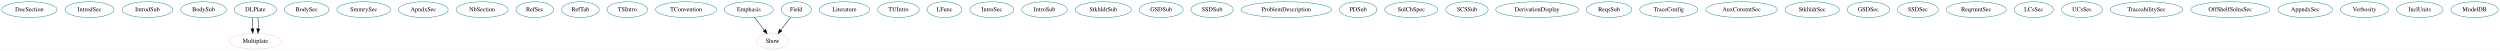
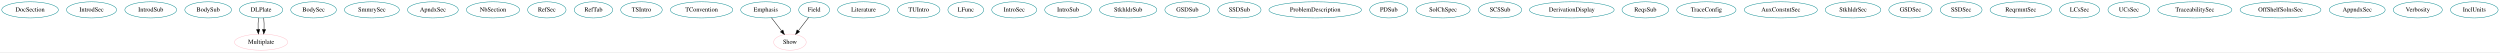
- <svg xmlns="http://www.w3.org/2000/svg" width="5699pt" height="116pt" viewBox="0.00 0.00 5698.99 116.00">
+ <svg xmlns="http://www.w3.org/2000/svg" width="5573pt" height="116pt" viewBox="0.00 0.00 5573.34 116.00">
  <g id="graph0" class="graph" transform="scale(1 1) rotate(0) translate(4 112)">
-     <polygon fill="white" stroke="transparent" points="-4,4 -4,-112 5694.99,-112 5694.99,4 -4,4" />
+     <polygon fill="white" stroke="transparent" points="-4,4 -4,-112 5569.34,-112 5569.34,4 -4,4" />
    <g id="node1" class="node">
      <ellipse fill="none" stroke="#00868b" cx="63.04" cy="-90" rx="63.09" ry="18" />
      <text text-anchor="middle" x="63.04" y="-86.3" font-family="Times,serif" font-size="14.00">DocSection</text>
    </g>
    <g id="node2" class="node">
      <ellipse fill="none" stroke="#00868b" cx="200.04" cy="-90" rx="55.79" ry="18" />
      <text text-anchor="middle" x="200.04" y="-86.3" font-family="Times,serif" font-size="14.00">IntrodSec</text>
    </g>
    <g id="node3" class="node">
      <ellipse fill="none" stroke="#00868b" cx="332.04" cy="-90" rx="57.69" ry="18" />
      <text text-anchor="middle" x="332.04" y="-86.3" font-family="Times,serif" font-size="14.00">IntrodSub</text>
    </g>
    <g id="node4" class="node">
      <ellipse fill="none" stroke="#00868b" cx="460.04" cy="-90" rx="51.99" ry="18" />
      <text text-anchor="middle" x="460.04" y="-86.3" font-family="Times,serif" font-size="14.00">BodySub</text>
    </g>
    <g id="node5" class="node">
      <ellipse fill="none" stroke="#00868b" cx="578.04" cy="-90" rx="48.19" ry="18" />
      <text text-anchor="middle" x="578.04" y="-86.3" font-family="Times,serif" font-size="14.00">DLPlate</text>
    </g>
-     <g id="node44" class="node">
+     <g id="node43" class="node">
      <ellipse fill="none" stroke="pink" cx="578.04" cy="-18" rx="59.29" ry="18" />
      <text text-anchor="middle" x="578.04" y="-14.3" font-family="Times,serif" font-size="14.00">Multiplate</text>
    </g>
    <g id="edge1" class="edge">
      <path fill="none" stroke="black" d="M572.17,-72.05C571.35,-64.35 571.11,-55.03 571.44,-46.36" />
      <polygon fill="black" stroke="black" points="574.94,-46.49 572.13,-36.28 567.96,-46.01 574.94,-46.49" />
    </g>
    <g id="edge3" class="edge">
      <path fill="none" stroke="black" d="M583.92,-72.05C584.74,-64.35 584.98,-55.03 584.65,-46.36" />
      <polygon fill="black" stroke="black" points="588.13,-46.01 583.96,-36.28 581.15,-46.49 588.13,-46.01" />
    </g>
    <g id="node6" class="node">
      <ellipse fill="none" stroke="#00868b" cx="695.04" cy="-90" rx="50.89" ry="18" />
      <text text-anchor="middle" x="695.04" y="-86.3" font-family="Times,serif" font-size="14.00">BodySec</text>
    </g>
    <g id="node7" class="node">
      <ellipse fill="none" stroke="#00868b" cx="825.04" cy="-90" rx="61.19" ry="18" />
      <text text-anchor="middle" x="825.04" y="-86.3" font-family="Times,serif" font-size="14.00">SmmrySec</text>
    </g>
    <g id="node8" class="node">
      <ellipse fill="none" stroke="#00868b" cx="961.04" cy="-90" rx="56.59" ry="18" />
      <text text-anchor="middle" x="961.04" y="-86.3" font-family="Times,serif" font-size="14.00">ApndxSec</text>
    </g>
    <g id="node9" class="node">
      <ellipse fill="none" stroke="#00868b" cx="1095.04" cy="-90" rx="59.29" ry="18" />
      <text text-anchor="middle" x="1095.04" y="-86.3" font-family="Times,serif" font-size="14.00">NbSection</text>
    </g>
    <g id="node10" class="node">
      <ellipse fill="none" stroke="#00868b" cx="1215.04" cy="-90" rx="42.79" ry="18" />
      <text text-anchor="middle" x="1215.04" y="-86.3" font-family="Times,serif" font-size="14.00">RefSec</text>
    </g>
    <g id="node11" class="node">
      <ellipse fill="none" stroke="#00868b" cx="1319.04" cy="-90" rx="42.79" ry="18" />
      <text text-anchor="middle" x="1319.04" y="-86.3" font-family="Times,serif" font-size="14.00">RefTab</text>
    </g>
    <g id="node12" class="node">
      <ellipse fill="none" stroke="#00868b" cx="1426.04" cy="-90" rx="46.29" ry="18" />
      <text text-anchor="middle" x="1426.04" y="-86.3" font-family="Times,serif" font-size="14.00">TSIntro</text>
    </g>
    <g id="node13" class="node">
      <ellipse fill="none" stroke="#00868b" cx="1560.04" cy="-90" rx="69.59" ry="18" />
      <text text-anchor="middle" x="1560.04" y="-86.3" font-family="Times,serif" font-size="14.00">TConvention</text>
    </g>
    <g id="node14" class="node">
      <ellipse fill="none" stroke="#00868b" cx="1703.04" cy="-90" rx="55.79" ry="18" />
      <text text-anchor="middle" x="1703.04" y="-86.3" font-family="Times,serif" font-size="14.00">Emphasis</text>
    </g>
-     <g id="node45" class="node">
+     <g id="node44" class="node">
      <ellipse fill="none" stroke="pink" cx="1757.04" cy="-18" rx="36.29" ry="18" />
      <text text-anchor="middle" x="1757.04" y="-14.3" font-family="Times,serif" font-size="14.00">Show</text>
    </g>
    <g id="edge2" class="edge">
      <path fill="none" stroke="black" d="M1715.84,-72.41C1722.6,-63.66 1731.01,-52.75 1738.47,-43.08" />
      <polygon fill="black" stroke="black" points="1741.37,-45.04 1744.71,-34.99 1735.83,-40.77 1741.37,-45.04" />
    </g>
    <g id="node15" class="node">
      <ellipse fill="none" stroke="#00868b" cx="1921.04" cy="-90" rx="57.69" ry="18" />
      <text text-anchor="middle" x="1921.04" y="-86.3" font-family="Times,serif" font-size="14.00">Literature</text>
    </g>
    <g id="node16" class="node">
      <ellipse fill="none" stroke="#00868b" cx="2044.04" cy="-90" rx="47.39" ry="18" />
      <text text-anchor="middle" x="2044.04" y="-86.3" font-family="Times,serif" font-size="14.00">TUIntro</text>
    </g>
    <g id="node17" class="node">
      <ellipse fill="none" stroke="#00868b" cx="2149.04" cy="-90" rx="39.79" ry="18" />
      <text text-anchor="middle" x="2149.04" y="-86.3" font-family="Times,serif" font-size="14.00">LFunc</text>
    </g>
    <g id="node18" class="node">
      <ellipse fill="none" stroke="#00868b" cx="2257.04" cy="-90" rx="50.09" ry="18" />
      <text text-anchor="middle" x="2257.04" y="-86.3" font-family="Times,serif" font-size="14.00">IntroSec</text>
    </g>
    <g id="node19" class="node">
      <ellipse fill="none" stroke="#00868b" cx="2377.04" cy="-90" rx="51.99" ry="18" />
      <text text-anchor="middle" x="2377.04" y="-86.3" font-family="Times,serif" font-size="14.00">IntroSub</text>
    </g>
    <g id="node20" class="node">
      <ellipse fill="none" stroke="#00868b" cx="2511.04" cy="-90" rx="63.89" ry="18" />
      <text text-anchor="middle" x="2511.04" y="-86.3" font-family="Times,serif" font-size="14.00">StkhldrSub</text>
    </g>
    <g id="node21" class="node">
      <ellipse fill="none" stroke="#00868b" cx="2643.04" cy="-90" rx="50.09" ry="18" />
      <text text-anchor="middle" x="2643.04" y="-86.3" font-family="Times,serif" font-size="14.00">GSDSub</text>
    </g>
    <g id="node22" class="node">
      <ellipse fill="none" stroke="#00868b" cx="2759.04" cy="-90" rx="48.19" ry="18" />
      <text text-anchor="middle" x="2759.04" y="-86.3" font-family="Times,serif" font-size="14.00">SSDSub</text>
    </g>
    <g id="node23" class="node">
      <ellipse fill="none" stroke="#00868b" cx="2928.04" cy="-90" rx="103.18" ry="18" />
      <text text-anchor="middle" x="2928.04" y="-86.3" font-family="Times,serif" font-size="14.00">ProblemDescription</text>
    </g>
    <g id="node24" class="node">
      <ellipse fill="none" stroke="#00868b" cx="3092.04" cy="-90" rx="42.49" ry="18" />
      <text text-anchor="middle" x="3092.04" y="-86.3" font-family="Times,serif" font-size="14.00">PDSub</text>
    </g>
    <g id="node25" class="node">
      <ellipse fill="none" stroke="#00868b" cx="3213.04" cy="-90" rx="60.39" ry="18" />
      <text text-anchor="middle" x="3213.04" y="-86.3" font-family="Times,serif" font-size="14.00">SolChSpec</text>
    </g>
    <g id="node26" class="node">
      <ellipse fill="none" stroke="#00868b" cx="3340.04" cy="-90" rx="48.19" ry="18" />
      <text text-anchor="middle" x="3340.04" y="-86.3" font-family="Times,serif" font-size="14.00">SCSSub</text>
    </g>
    <g id="node27" class="node">
      <ellipse fill="none" stroke="#00868b" cx="3500.04" cy="-90" rx="94.48" ry="18" />
      <text text-anchor="middle" x="3500.04" y="-86.3" font-family="Times,serif" font-size="14.00">DerivationDisplay</text>
    </g>
    <g id="node28" class="node">
      <ellipse fill="none" stroke="#00868b" cx="3664.04" cy="-90" rx="51.99" ry="18" />
      <text text-anchor="middle" x="3664.04" y="-86.3" font-family="Times,serif" font-size="14.00">ReqsSub</text>
    </g>
    <g id="node29" class="node">
      <ellipse fill="none" stroke="#00868b" cx="3800.04" cy="-90" rx="66.09" ry="18" />
      <text text-anchor="middle" x="3800.04" y="-86.3" font-family="Times,serif" font-size="14.00">TraceConfig</text>
    </g>
    <g id="node30" class="node">
      <ellipse fill="none" stroke="#00868b" cx="3966.04" cy="-90" rx="81.49" ry="18" />
      <text text-anchor="middle" x="3966.04" y="-86.3" font-family="Times,serif" font-size="14.00">AuxConstntSec</text>
    </g>
    <g id="node31" class="node">
      <ellipse fill="none" stroke="#00868b" cx="4127.04" cy="-90" rx="61.99" ry="18" />
      <text text-anchor="middle" x="4127.04" y="-86.3" font-family="Times,serif" font-size="14.00">StkhldrSec</text>
    </g>
    <g id="node32" class="node">
      <ellipse fill="none" stroke="#00868b" cx="4255.04" cy="-90" rx="48.19" ry="18" />
      <text text-anchor="middle" x="4255.04" y="-86.3" font-family="Times,serif" font-size="14.00">GSDSec</text>
    </g>
    <g id="node33" class="node">
      <ellipse fill="none" stroke="#00868b" cx="4368.04" cy="-90" rx="46.59" ry="18" />
      <text text-anchor="middle" x="4368.04" y="-86.3" font-family="Times,serif" font-size="14.00">SSDSec</text>
    </g>
    <g id="node34" class="node">
      <ellipse fill="none" stroke="#00868b" cx="4501.04" cy="-90" rx="68.49" ry="18" />
      <text text-anchor="middle" x="4501.04" y="-86.3" font-family="Times,serif" font-size="14.00">ReqrmntSec</text>
    </g>
    <g id="node35" class="node">
      <ellipse fill="none" stroke="#00868b" cx="4632.04" cy="-90" rx="44.69" ry="18" />
      <text text-anchor="middle" x="4632.04" y="-86.3" font-family="Times,serif" font-size="14.00">LCsSec</text>
    </g>
    <g id="node36" class="node">
      <ellipse fill="none" stroke="#00868b" cx="4742.04" cy="-90" rx="46.59" ry="18" />
      <text text-anchor="middle" x="4742.04" y="-86.3" font-family="Times,serif" font-size="14.00">UCsSec</text>
    </g>
    <g id="node37" class="node">
      <ellipse fill="none" stroke="#00868b" cx="4889.04" cy="-90" rx="82.59" ry="18" />
      <text text-anchor="middle" x="4889.04" y="-86.3" font-family="Times,serif" font-size="14.00">TraceabilitySec</text>
    </g>
    <g id="node38" class="node">
      <ellipse fill="none" stroke="#00868b" cx="5080.04" cy="-90" rx="90.18" ry="18" />
      <text text-anchor="middle" x="5080.04" y="-86.3" font-family="Times,serif" font-size="14.00">OffShelfSolnsSec</text>
    </g>
    <g id="node39" class="node">
      <ellipse fill="none" stroke="#00868b" cx="5251.04" cy="-90" rx="62.29" ry="18" />
      <text text-anchor="middle" x="5251.04" y="-86.3" font-family="Times,serif" font-size="14.00">AppndxSec</text>
    </g>
    <g id="node40" class="node">
      <ellipse fill="none" stroke="#00868b" cx="1811.04" cy="-90" rx="34.39" ry="18" />
      <text text-anchor="middle" x="1811.04" y="-86.3" font-family="Times,serif" font-size="14.00">Field</text>
    </g>
    <g id="edge4" class="edge">
      <path fill="none" stroke="black" d="M1798.79,-73.12C1791.98,-64.29 1783.37,-53.13 1775.74,-43.24" />
      <polygon fill="black" stroke="black" points="1778.5,-41.09 1769.62,-35.31 1772.96,-45.36 1778.5,-41.09" />
    </g>
    <g id="node41" class="node">
      <ellipse fill="none" stroke="#00868b" cx="5386.04" cy="-90" rx="54.69" ry="18" />
      <text text-anchor="middle" x="5386.04" y="-86.3" font-family="Times,serif" font-size="14.00">Verbosity</text>
    </g>
    <g id="node42" class="node">
      <ellipse fill="none" stroke="#00868b" cx="5512.04" cy="-90" rx="53.09" ry="18" />
      <text text-anchor="middle" x="5512.04" y="-86.3" font-family="Times,serif" font-size="14.00">InclUnits</text>
    </g>
-     <g id="node43" class="node">
-       <ellipse fill="none" stroke="#00868b" cx="5637.04" cy="-90" rx="53.89" ry="18" />
-       <text text-anchor="middle" x="5637.04" y="-86.3" font-family="Times,serif" font-size="14.00">ModelDB</text>
-     </g>
  </g>
</svg>
